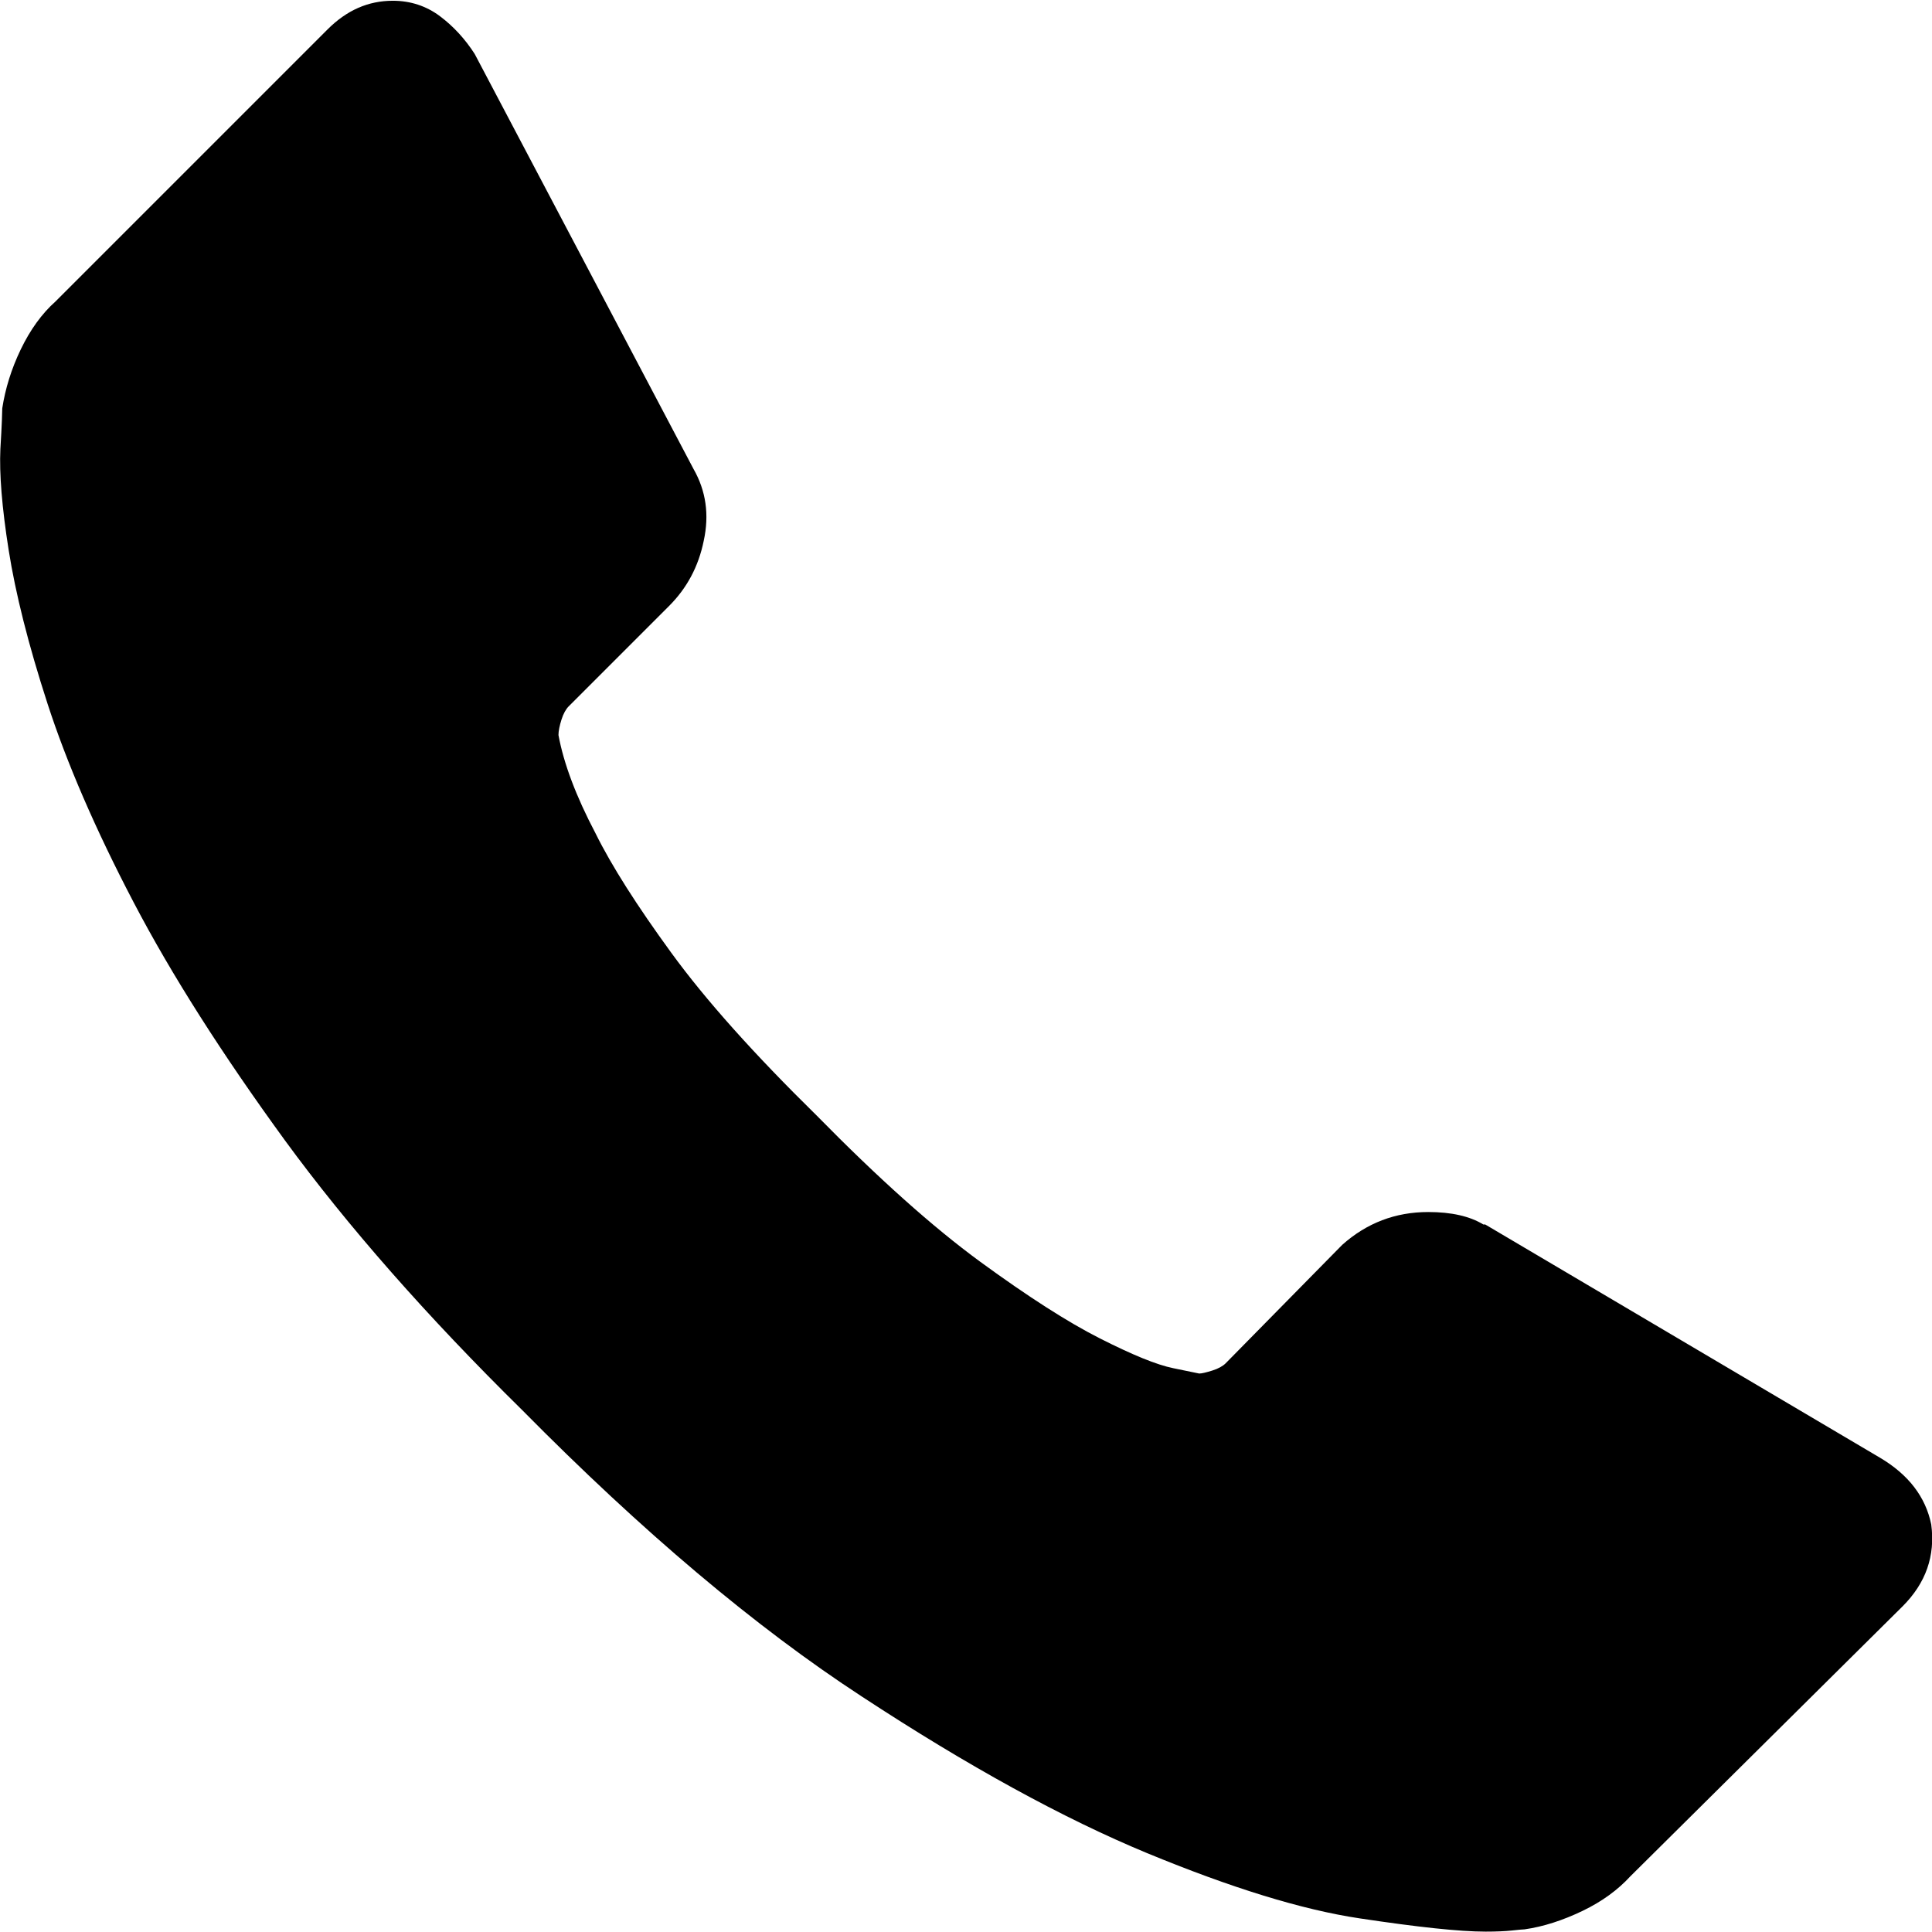
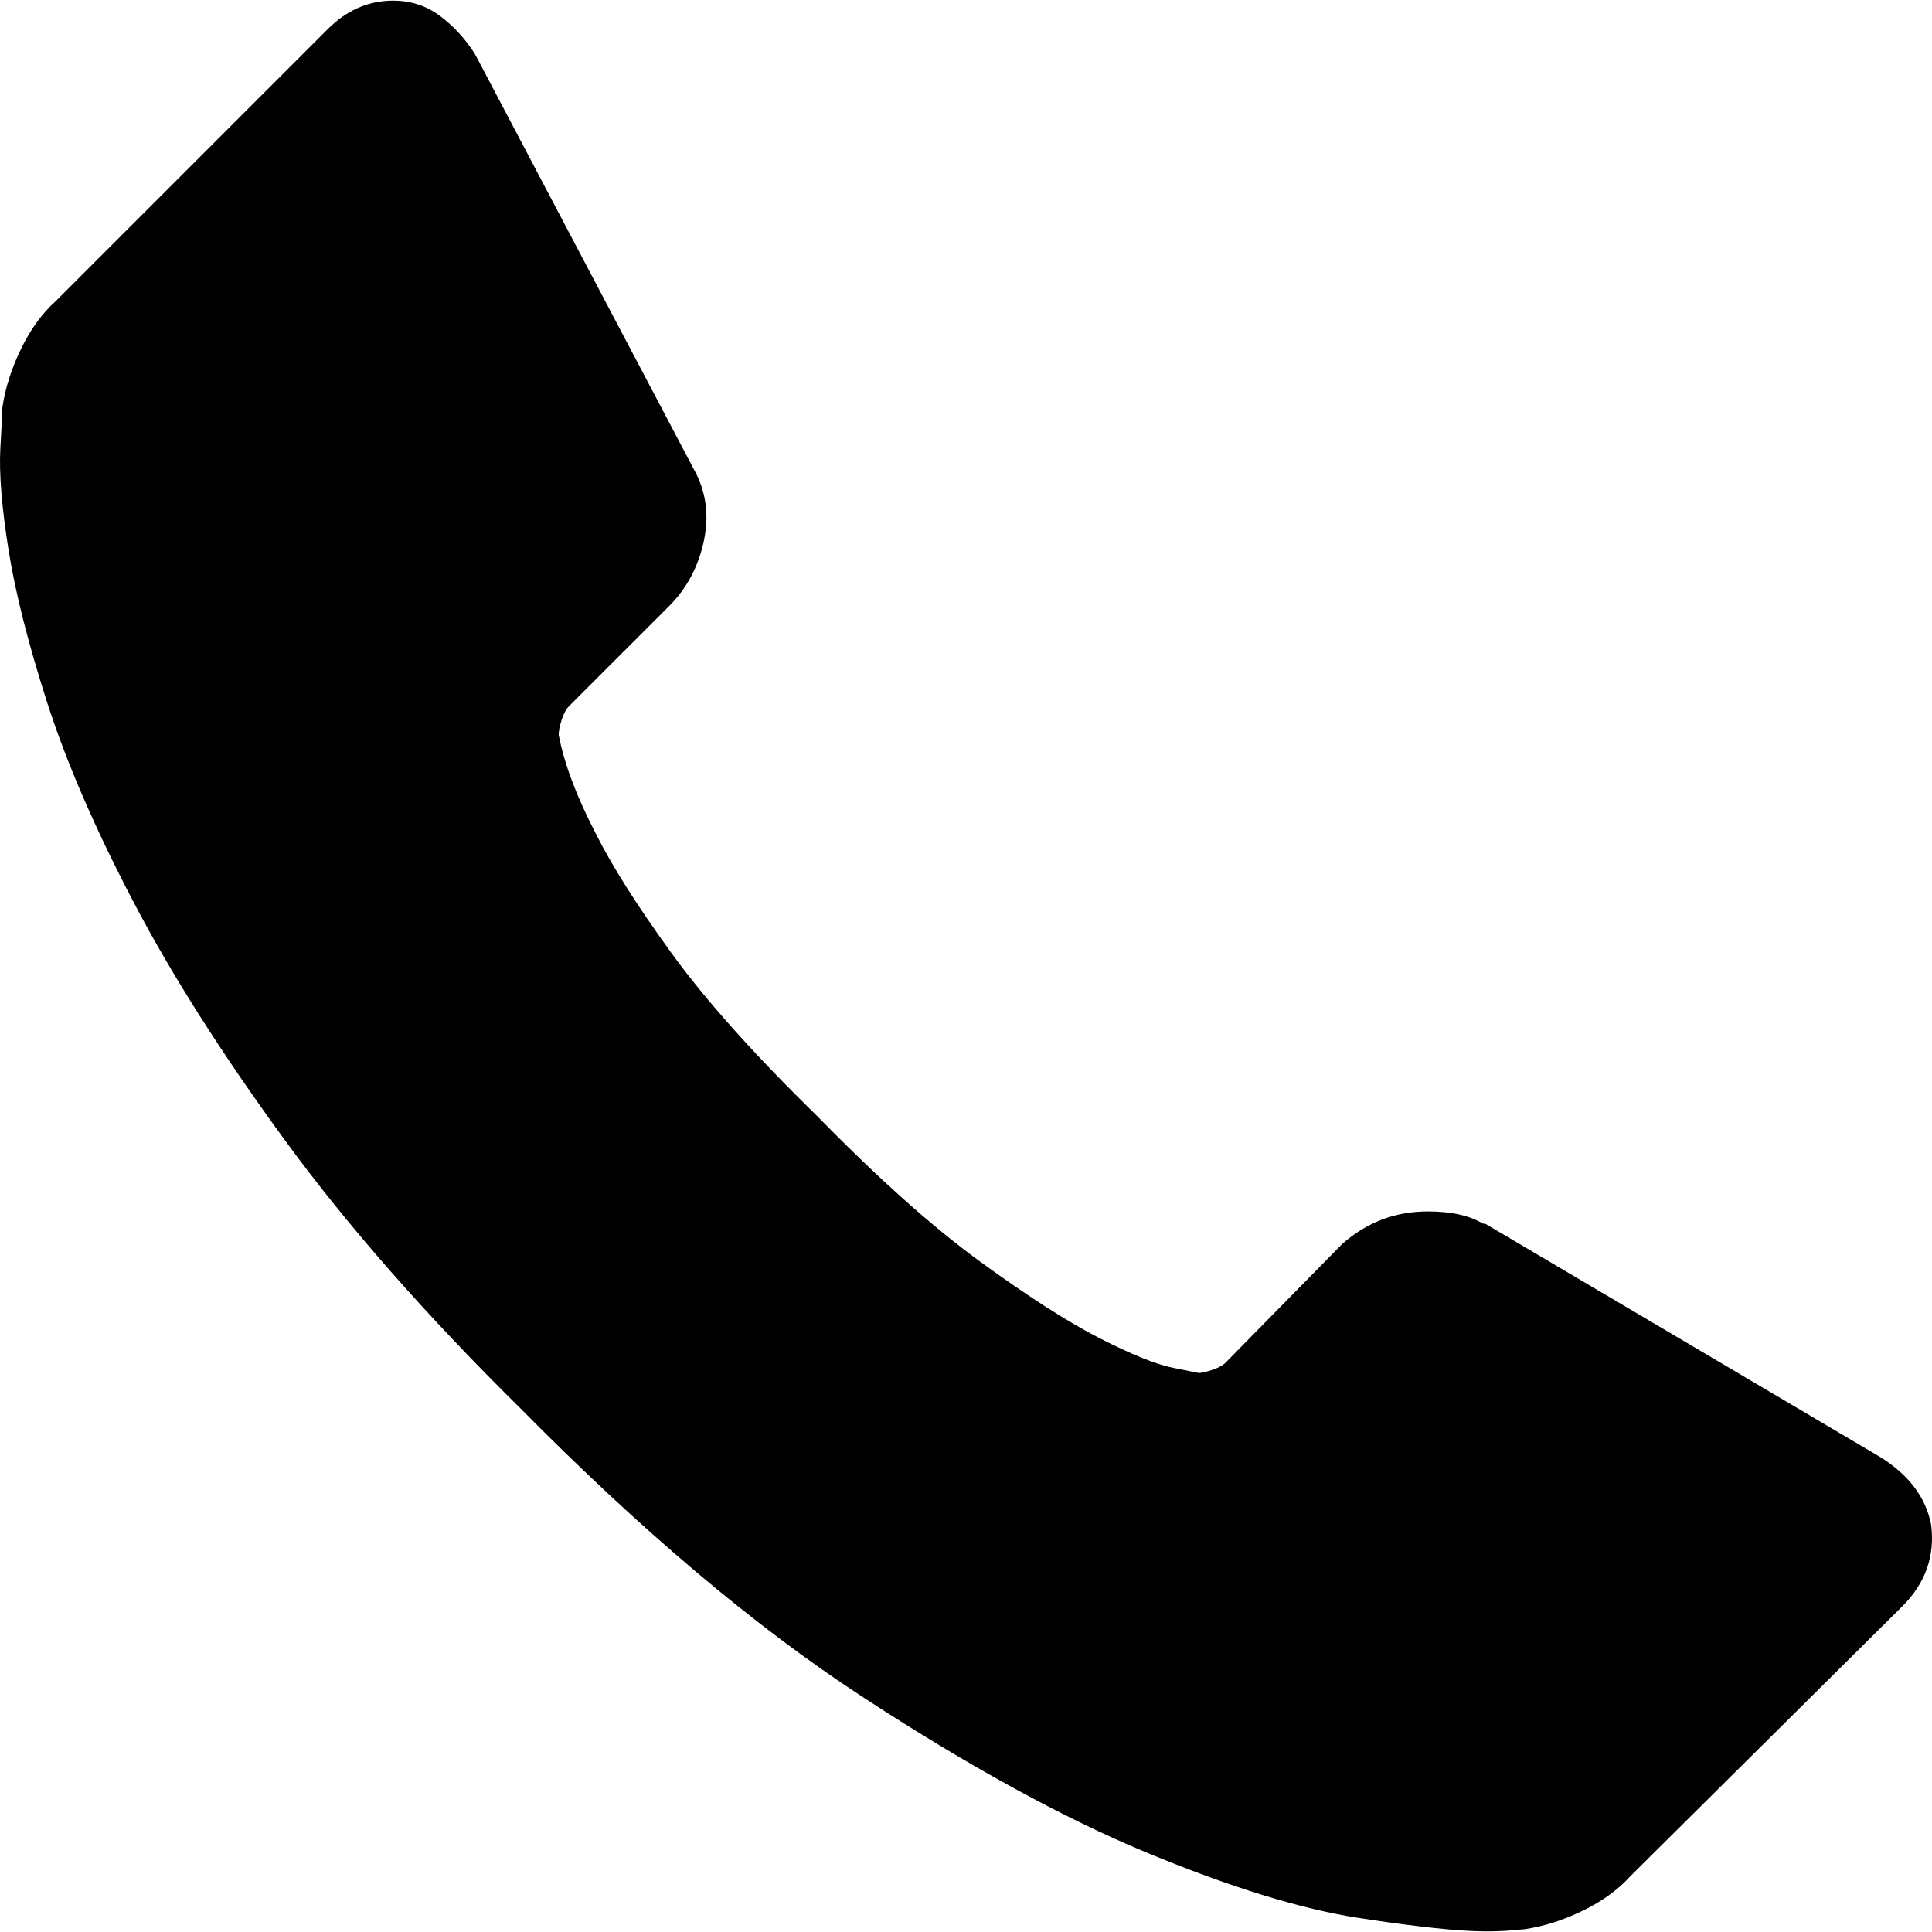
- <svg xmlns="http://www.w3.org/2000/svg" version="1.1" id="Capa_1" x="0px" y="0px" viewBox="0 0 512 512" style="enable-background:new 0 0 512 512;" xml:space="preserve">
+ <svg xmlns="http://www.w3.org/2000/svg" version="1.1" id="Capa_1" x="0px" y="0px" viewBox="0 0 578.106 578.106" style="enable-background:new 0 0 578.106 578.106;" xml:space="preserve">
  <g>
    <g>
-       <path d="M511.8,404c1.1,8.3-1.4,15.5-7.6,21.7l-72.1,71.5c-3.3,3.6-7.5,6.7-12.7,9.2c-5.2,2.5-10.4,4.2-15.4,4.9    c-0.4,0-1.4,0.1-3.3,0.3c-1.8,0.2-4.2,0.3-7,0.3c-6.9,0-18-1.2-33.3-3.5c-15.4-2.3-34.1-8.1-56.4-17.3    c-22.2-9.2-47.4-23-75.6-41.5c-28.2-18.4-58.2-43.7-90-75.9c-25.3-24.9-46.3-48.8-62.9-71.5c-16.6-22.8-30-43.8-40.1-63.1    c-10.1-19.3-17.7-36.9-22.8-52.6s-8.5-29.3-10.3-40.7s-2.5-20.3-2.2-26.8c0.4-6.5,0.5-10.1,0.5-10.8C1.4,103,3,97.8,5.5,92.6    s5.6-9.5,9.2-12.7L86.8,7.8c5.1-5.1,10.8-7.6,17.3-7.6c4.7,0,8.9,1.4,12.5,4.1s6.7,6.1,9.2,10l58,110c3.3,5.8,4.2,12.1,2.7,19    c-1.4,6.9-4.5,12.6-9.2,17.3l-26.6,26.6c-0.7,0.7-1.4,1.9-1.9,3.5c-0.5,1.6-0.8,3-0.8,4.1c1.4,7.6,4.7,16.3,9.8,26    c4.3,8.7,11,19.2,20.1,31.7s21.9,26.8,38.5,43.1c16.3,16.6,30.7,29.5,43.4,38.8c12.6,9.2,23.2,16,31.7,20.3s15,7,19.5,7.9l6.8,1.4    c0.7,0,1.9-0.3,3.5-0.8c1.6-0.5,2.8-1.2,3.5-1.9l30.9-31.4c6.5-5.8,14.1-8.7,22.8-8.7c6.1,0,11,1.1,14.6,3.3h0.5l104.6,61.8    C505.8,390.8,510.3,396.7,511.8,404z" />
+       <path d="M577.83,456.128c1.225,9.385-1.635,17.545-8.568,24.48l-81.396,80.781    c-3.672,4.08-8.465,7.551-14.381,10.404c-5.916,2.857-11.729,4.693-17.439,5.508c-0.408,0-1.635,0.105-3.676,0.309    c-2.037,0.203-4.689,0.307-7.953,0.307c-7.754,0-20.301-1.326-37.641-3.979s-38.555-9.182-63.645-19.584    c-25.096-10.404-53.553-26.012-85.376-46.818c-31.823-20.805-65.688-49.367-101.592-85.68    c-28.56-28.152-52.224-55.08-70.992-80.783c-18.768-25.705-33.864-49.471-45.288-71.299    c-11.425-21.828-19.993-41.616-25.705-59.364S4.59,177.362,2.55,164.51s-2.856-22.95-2.448-30.294    c0.408-7.344,0.612-11.424,0.612-12.24c0.816-5.712,2.652-11.526,5.508-17.442s6.324-10.71,10.404-14.382L98.022,8.756    c5.712-5.712,12.24-8.568,19.584-8.568c5.304,0,9.996,1.53,14.076,4.59s7.548,6.834,10.404,11.322l65.484,124.236    c3.672,6.528,4.692,13.668,3.06,21.42c-1.632,7.752-5.1,14.28-10.404,19.584l-29.988,29.988c-0.816,0.816-1.53,2.142-2.142,3.978    s-0.918,3.366-0.918,4.59c1.632,8.568,5.304,18.36,11.016,29.376c4.896,9.792,12.444,21.726,22.644,35.802    s24.684,30.293,43.452,48.653c18.36,18.77,34.68,33.354,48.96,43.76c14.277,10.4,26.215,18.053,35.803,22.949    c9.588,4.896,16.932,7.854,22.031,8.871l7.648,1.531c0.816,0,2.145-0.307,3.979-0.918c1.836-0.613,3.162-1.326,3.979-2.143    l34.883-35.496c7.348-6.527,15.912-9.791,25.705-9.791c6.938,0,12.443,1.223,16.523,3.672h0.611l118.115,69.768    C571.098,441.238,576.197,447.968,577.83,456.128z" />
    </g>
  </g>
</svg>
